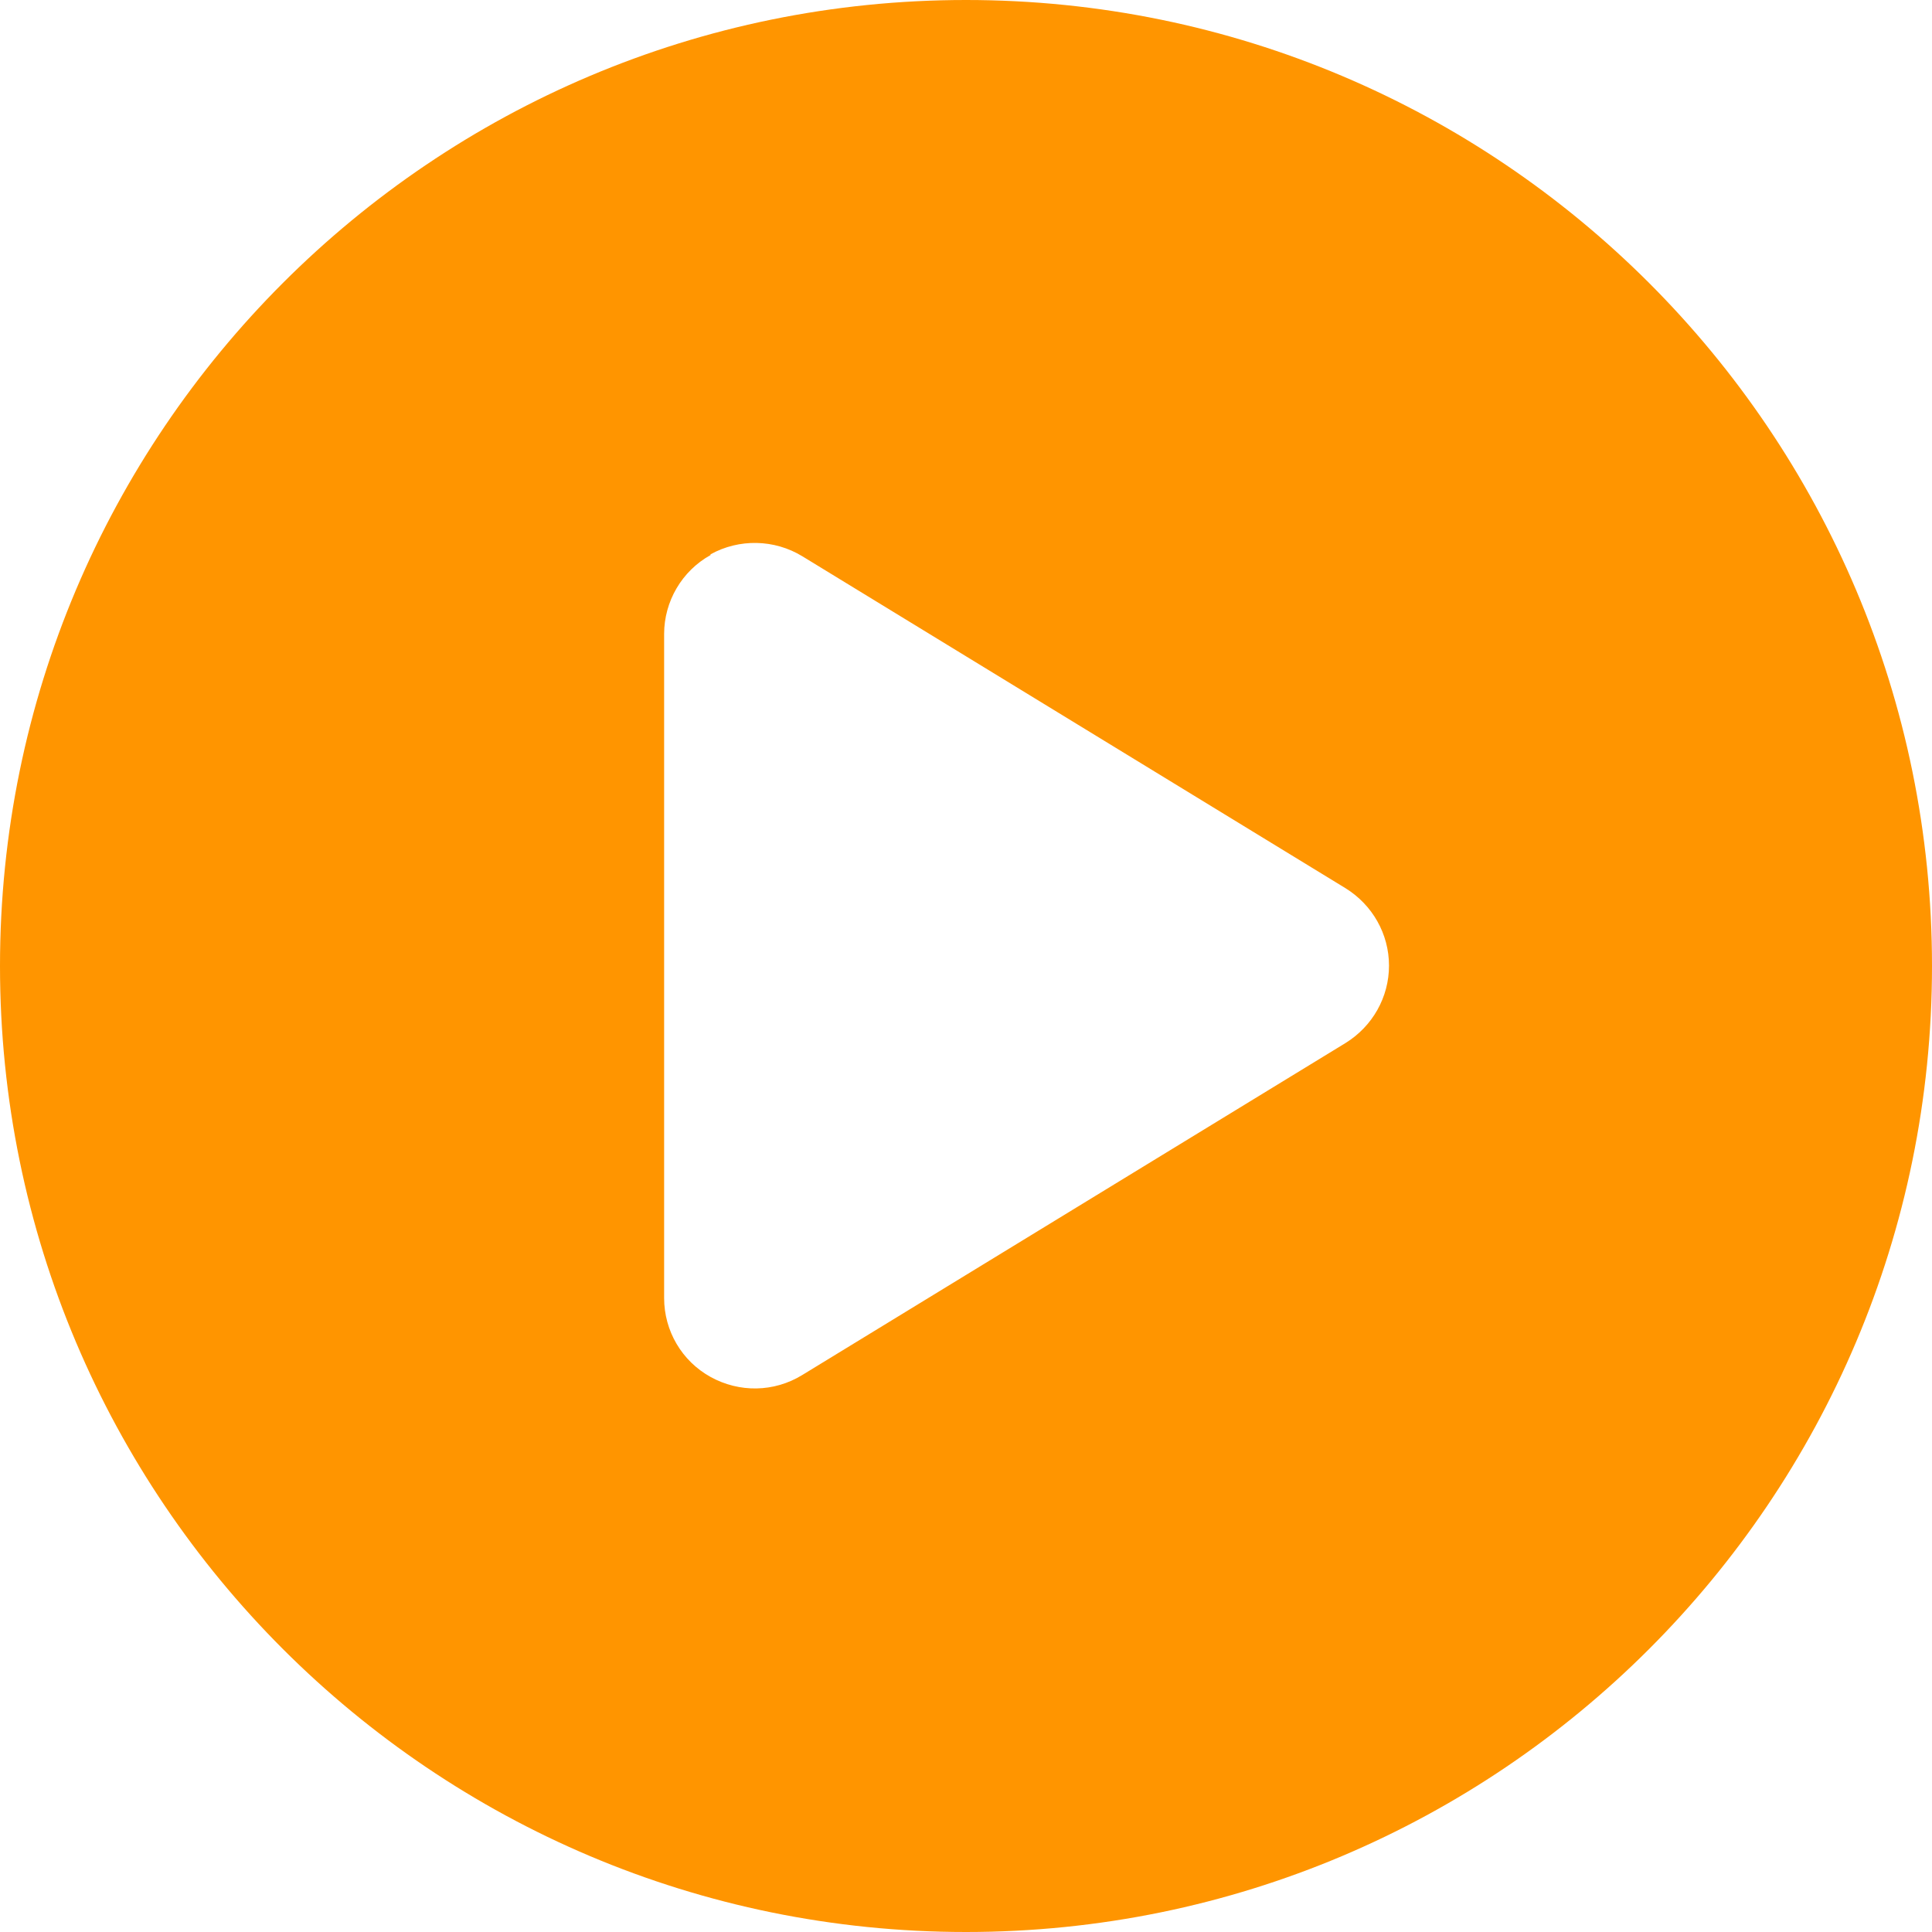
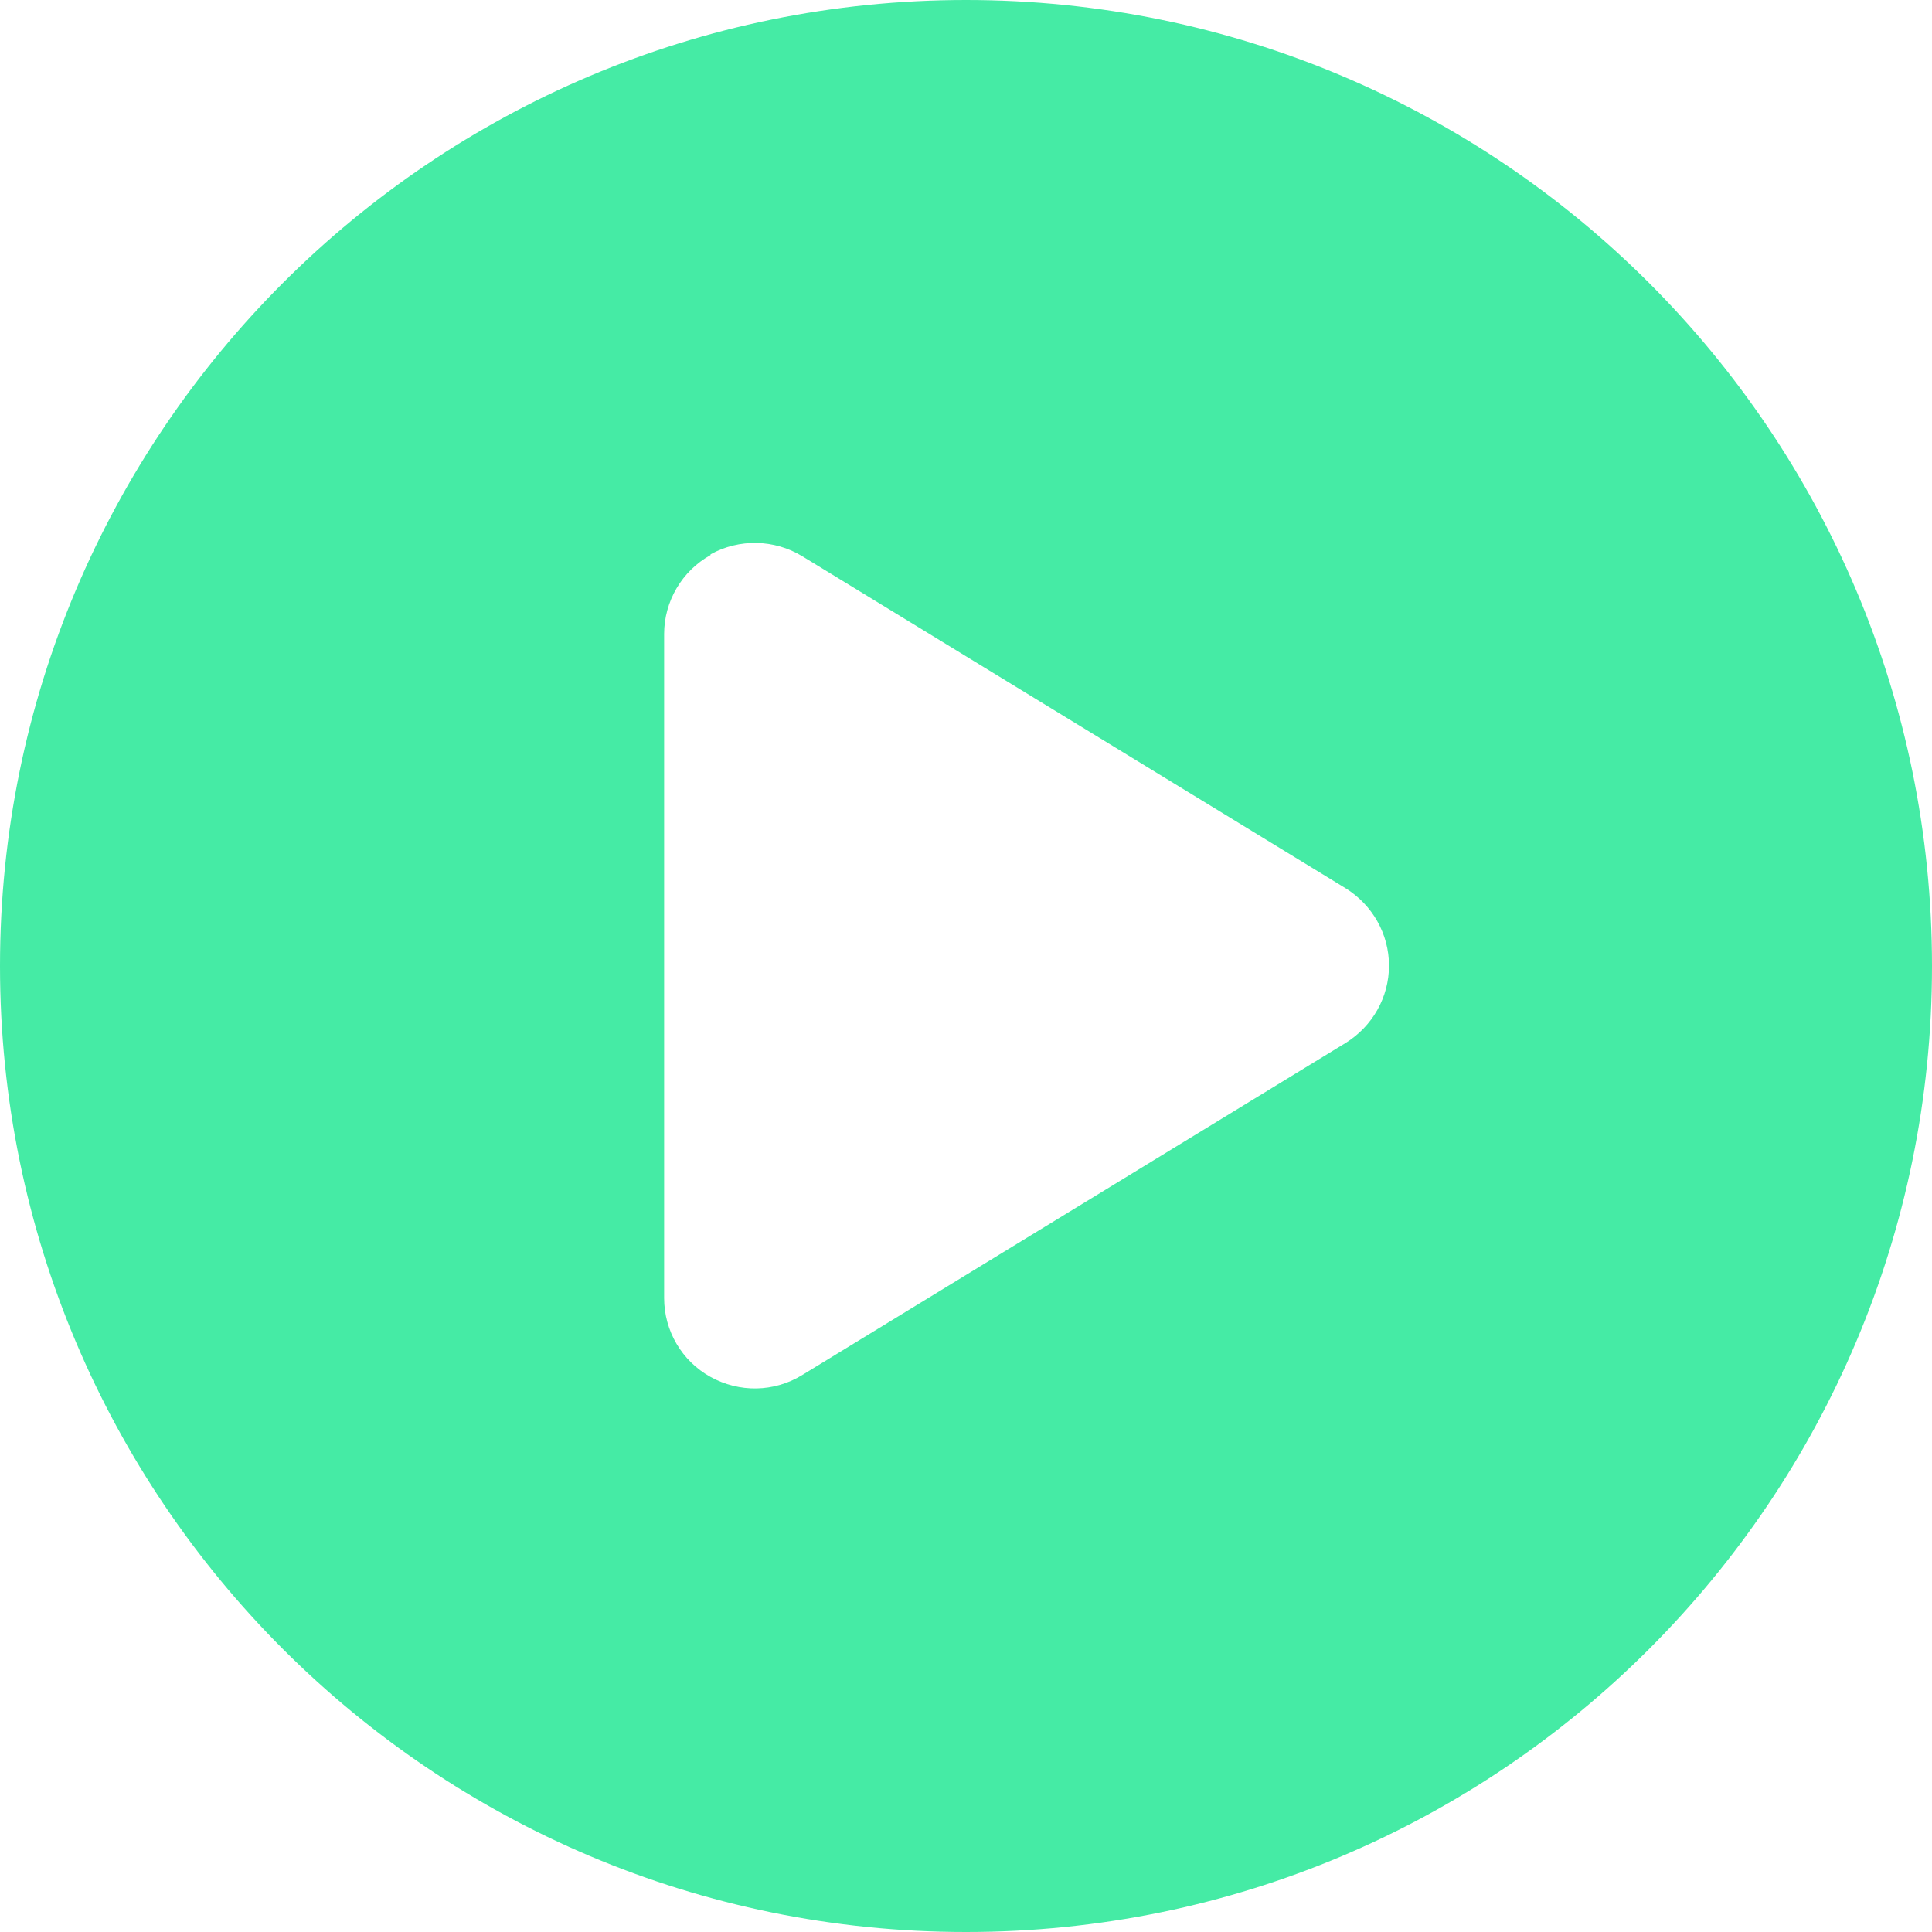
<svg xmlns="http://www.w3.org/2000/svg" viewBox="0 0 512 512">
-   <style>svg{fill:#ff9500}</style>
+   <style>svg{fill:#45eba5}</style>
  <path d="M0 256a256 256 0 1 1 512 0A256 256 0 1 1 0 256zM188.3 147.1c-7.6 4.2-12.3 12.3-12.3 20.9V344c0 8.7 4.7 16.7 12.3 20.9s16.8 4.1 24.3-.5l144-88c7.1-4.4 11.5-12.1 11.5-20.5s-4.4-16.1-11.5-20.5l-144-88c-7.4-4.5-16.7-4.7-24.3-.5z" />
</svg>
